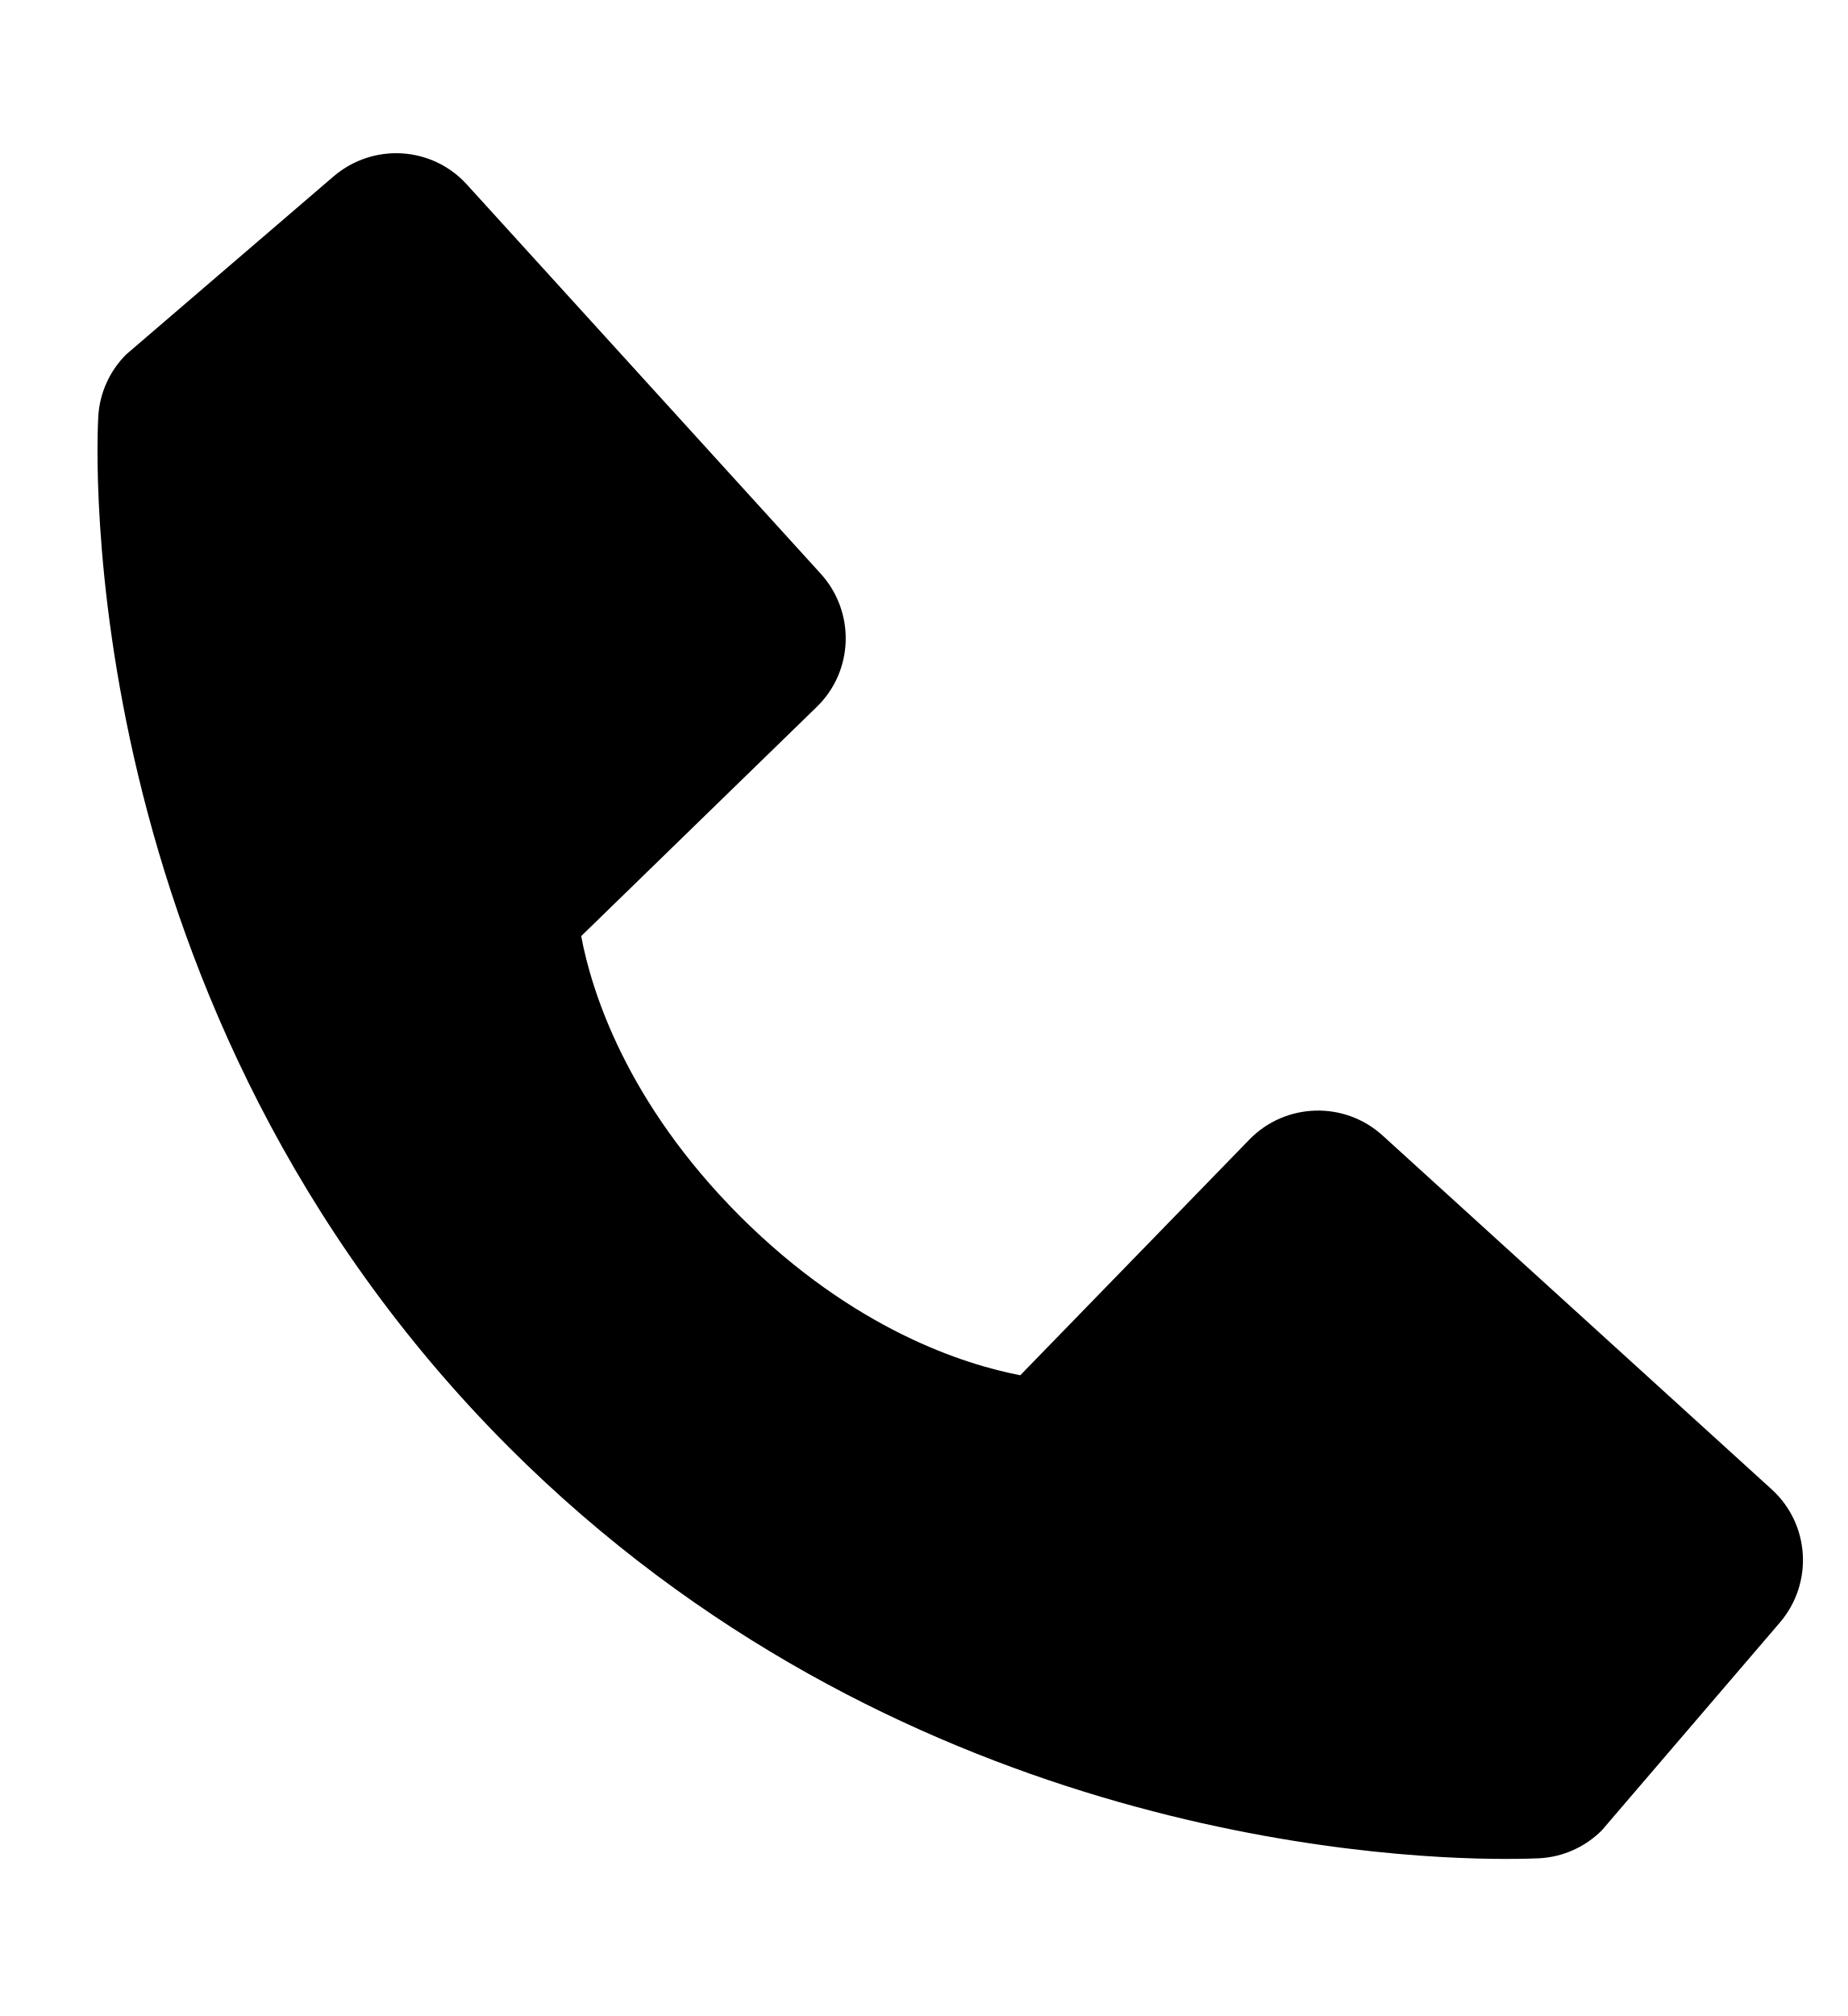
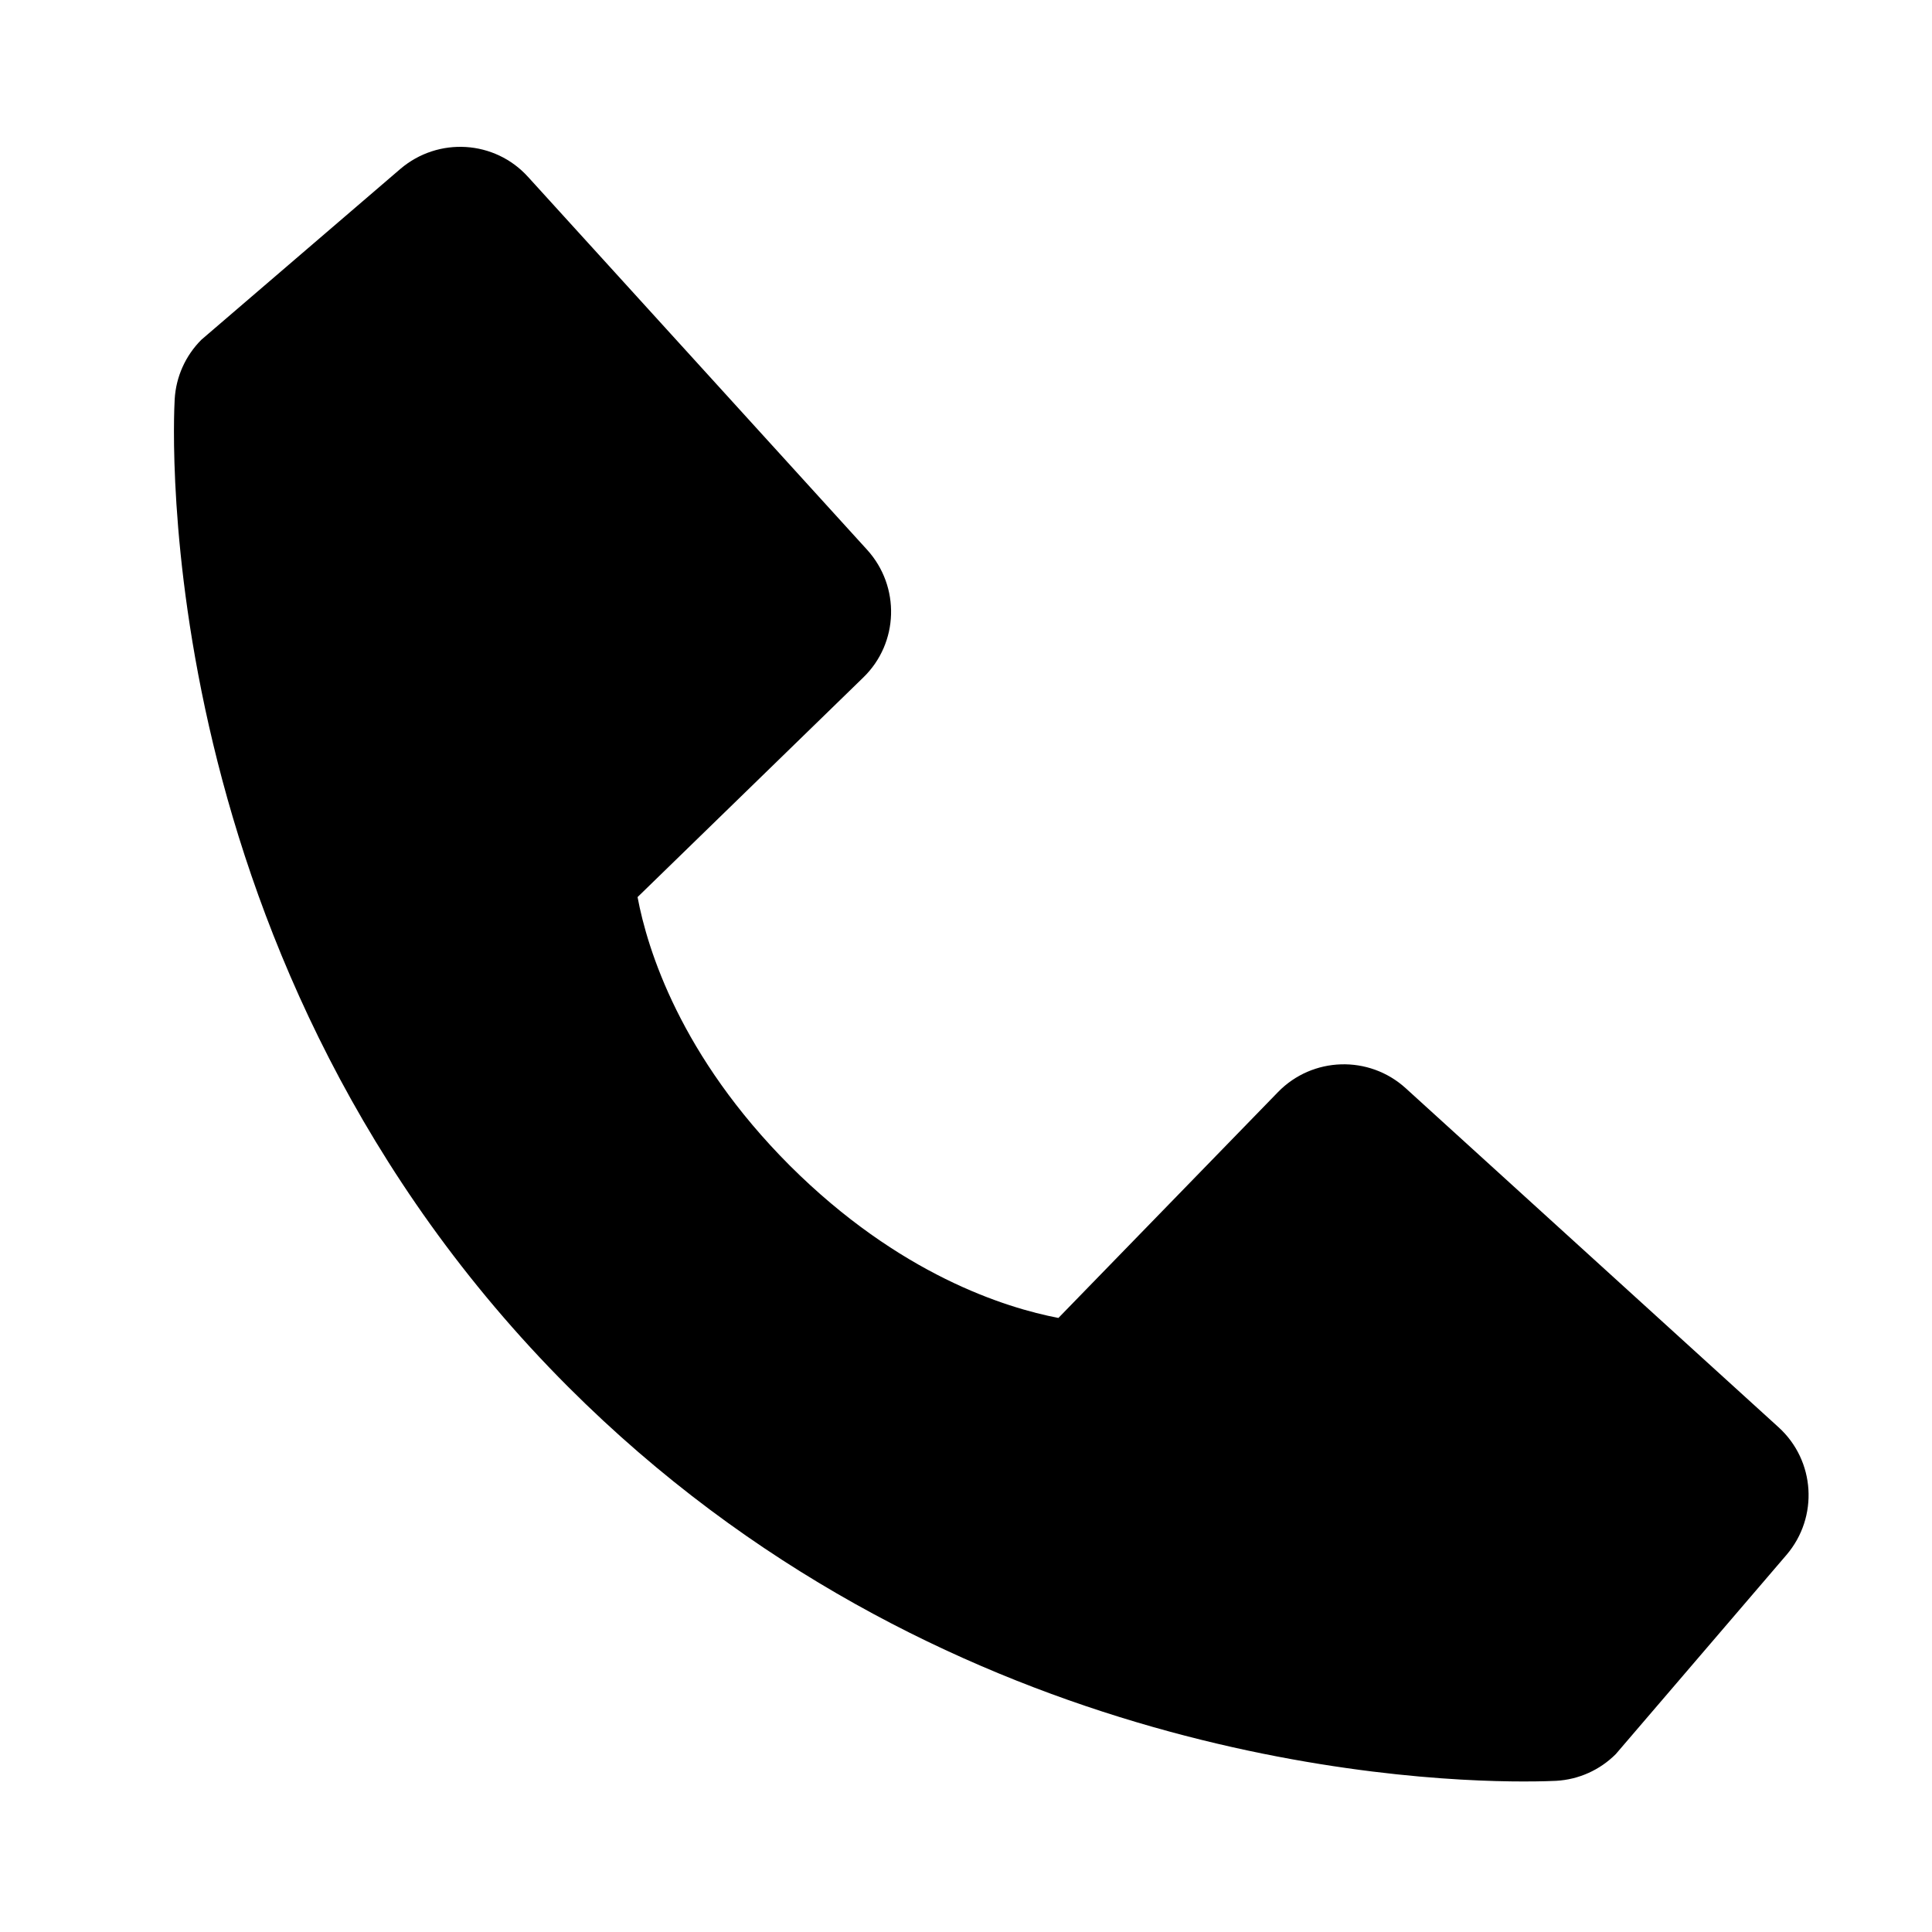
- <svg xmlns="http://www.w3.org/2000/svg" width="11" height="12" viewBox="0 0 11 12" fill="currentColor">
+ <svg xmlns="http://www.w3.org/2000/svg" width="14" height="14" viewBox="0 0 11 12" fill="currentColor">
  <path d="M10.547 8.865L8.231 6.759C8.003 6.552 7.652 6.563 7.438 6.783L6.074 8.186C5.746 8.123 5.086 7.918 4.406 7.24C3.727 6.56 3.521 5.898 3.46 5.572L4.862 4.208C5.083 3.994 5.093 3.643 4.886 3.415L2.78 1.099C2.573 0.87 2.222 0.849 1.987 1.049L0.751 2.11C0.652 2.209 0.593 2.34 0.585 2.48C0.577 2.622 0.414 5.998 3.031 8.616C5.314 10.898 8.174 11.065 8.962 11.065C9.077 11.065 9.148 11.062 9.166 11.061C9.306 11.053 9.437 10.994 9.536 10.895L10.596 9.658C10.797 9.423 10.775 9.072 10.547 8.865Z" fill="currentColor" />
</svg>
